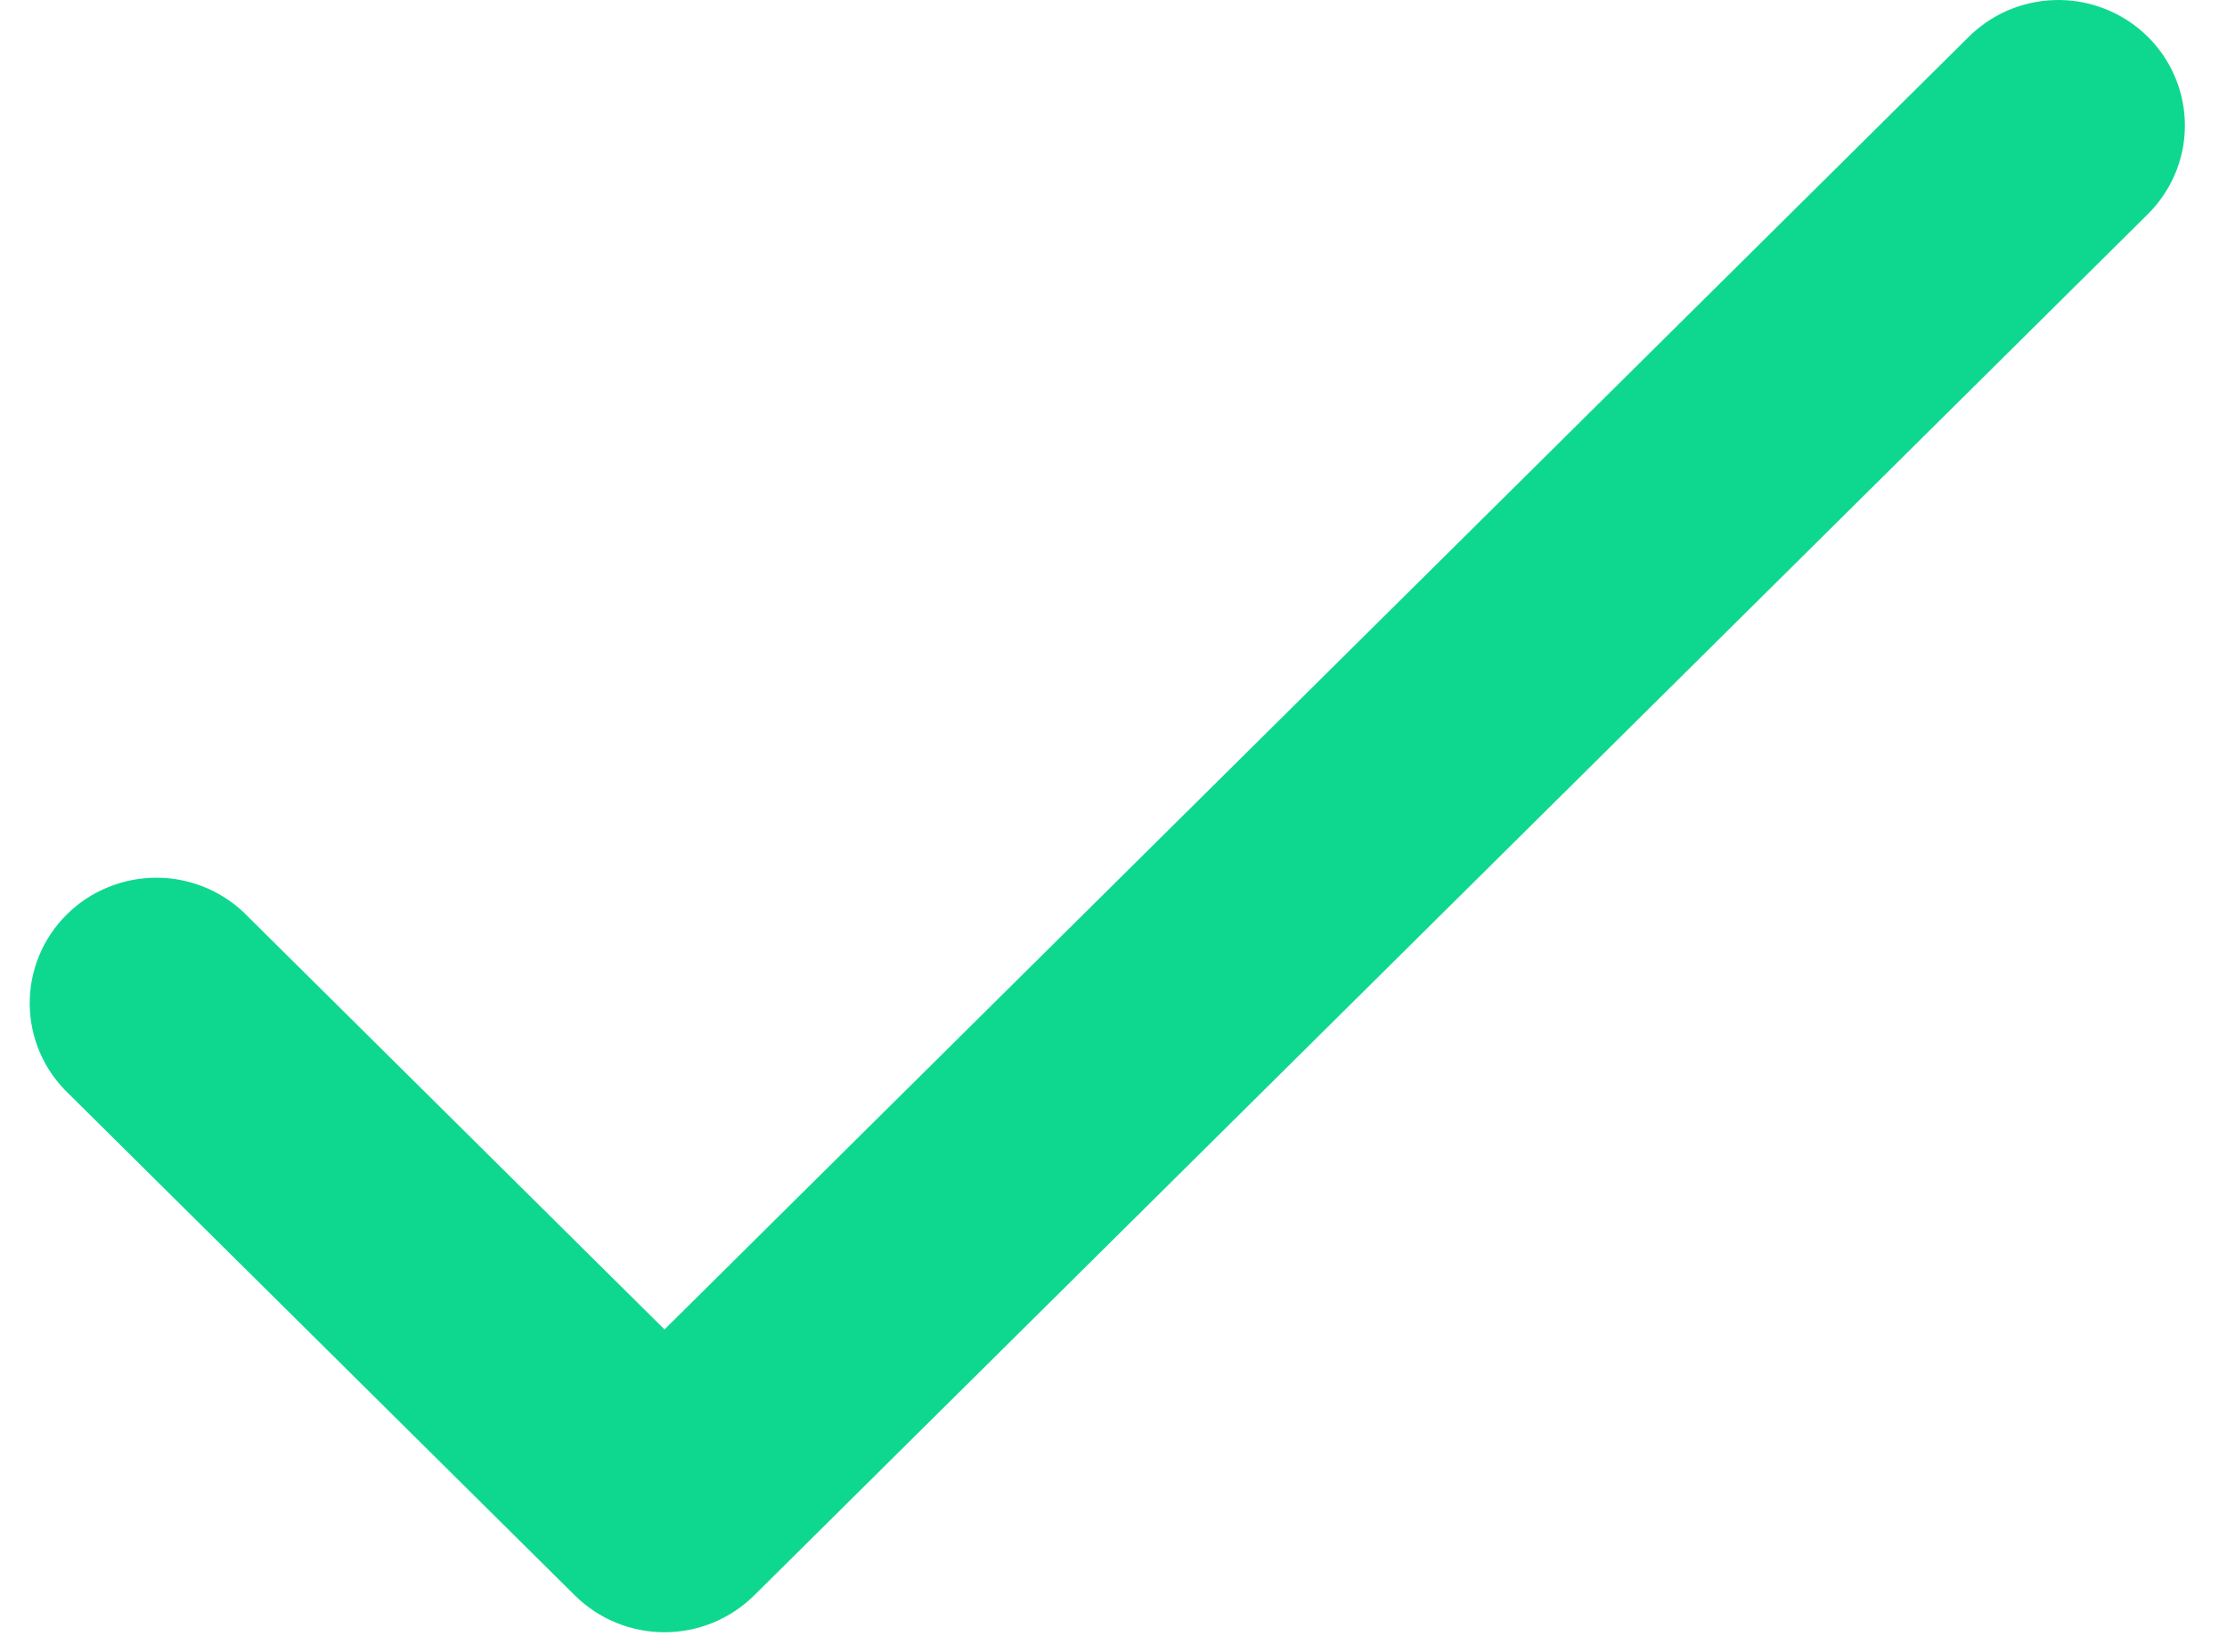
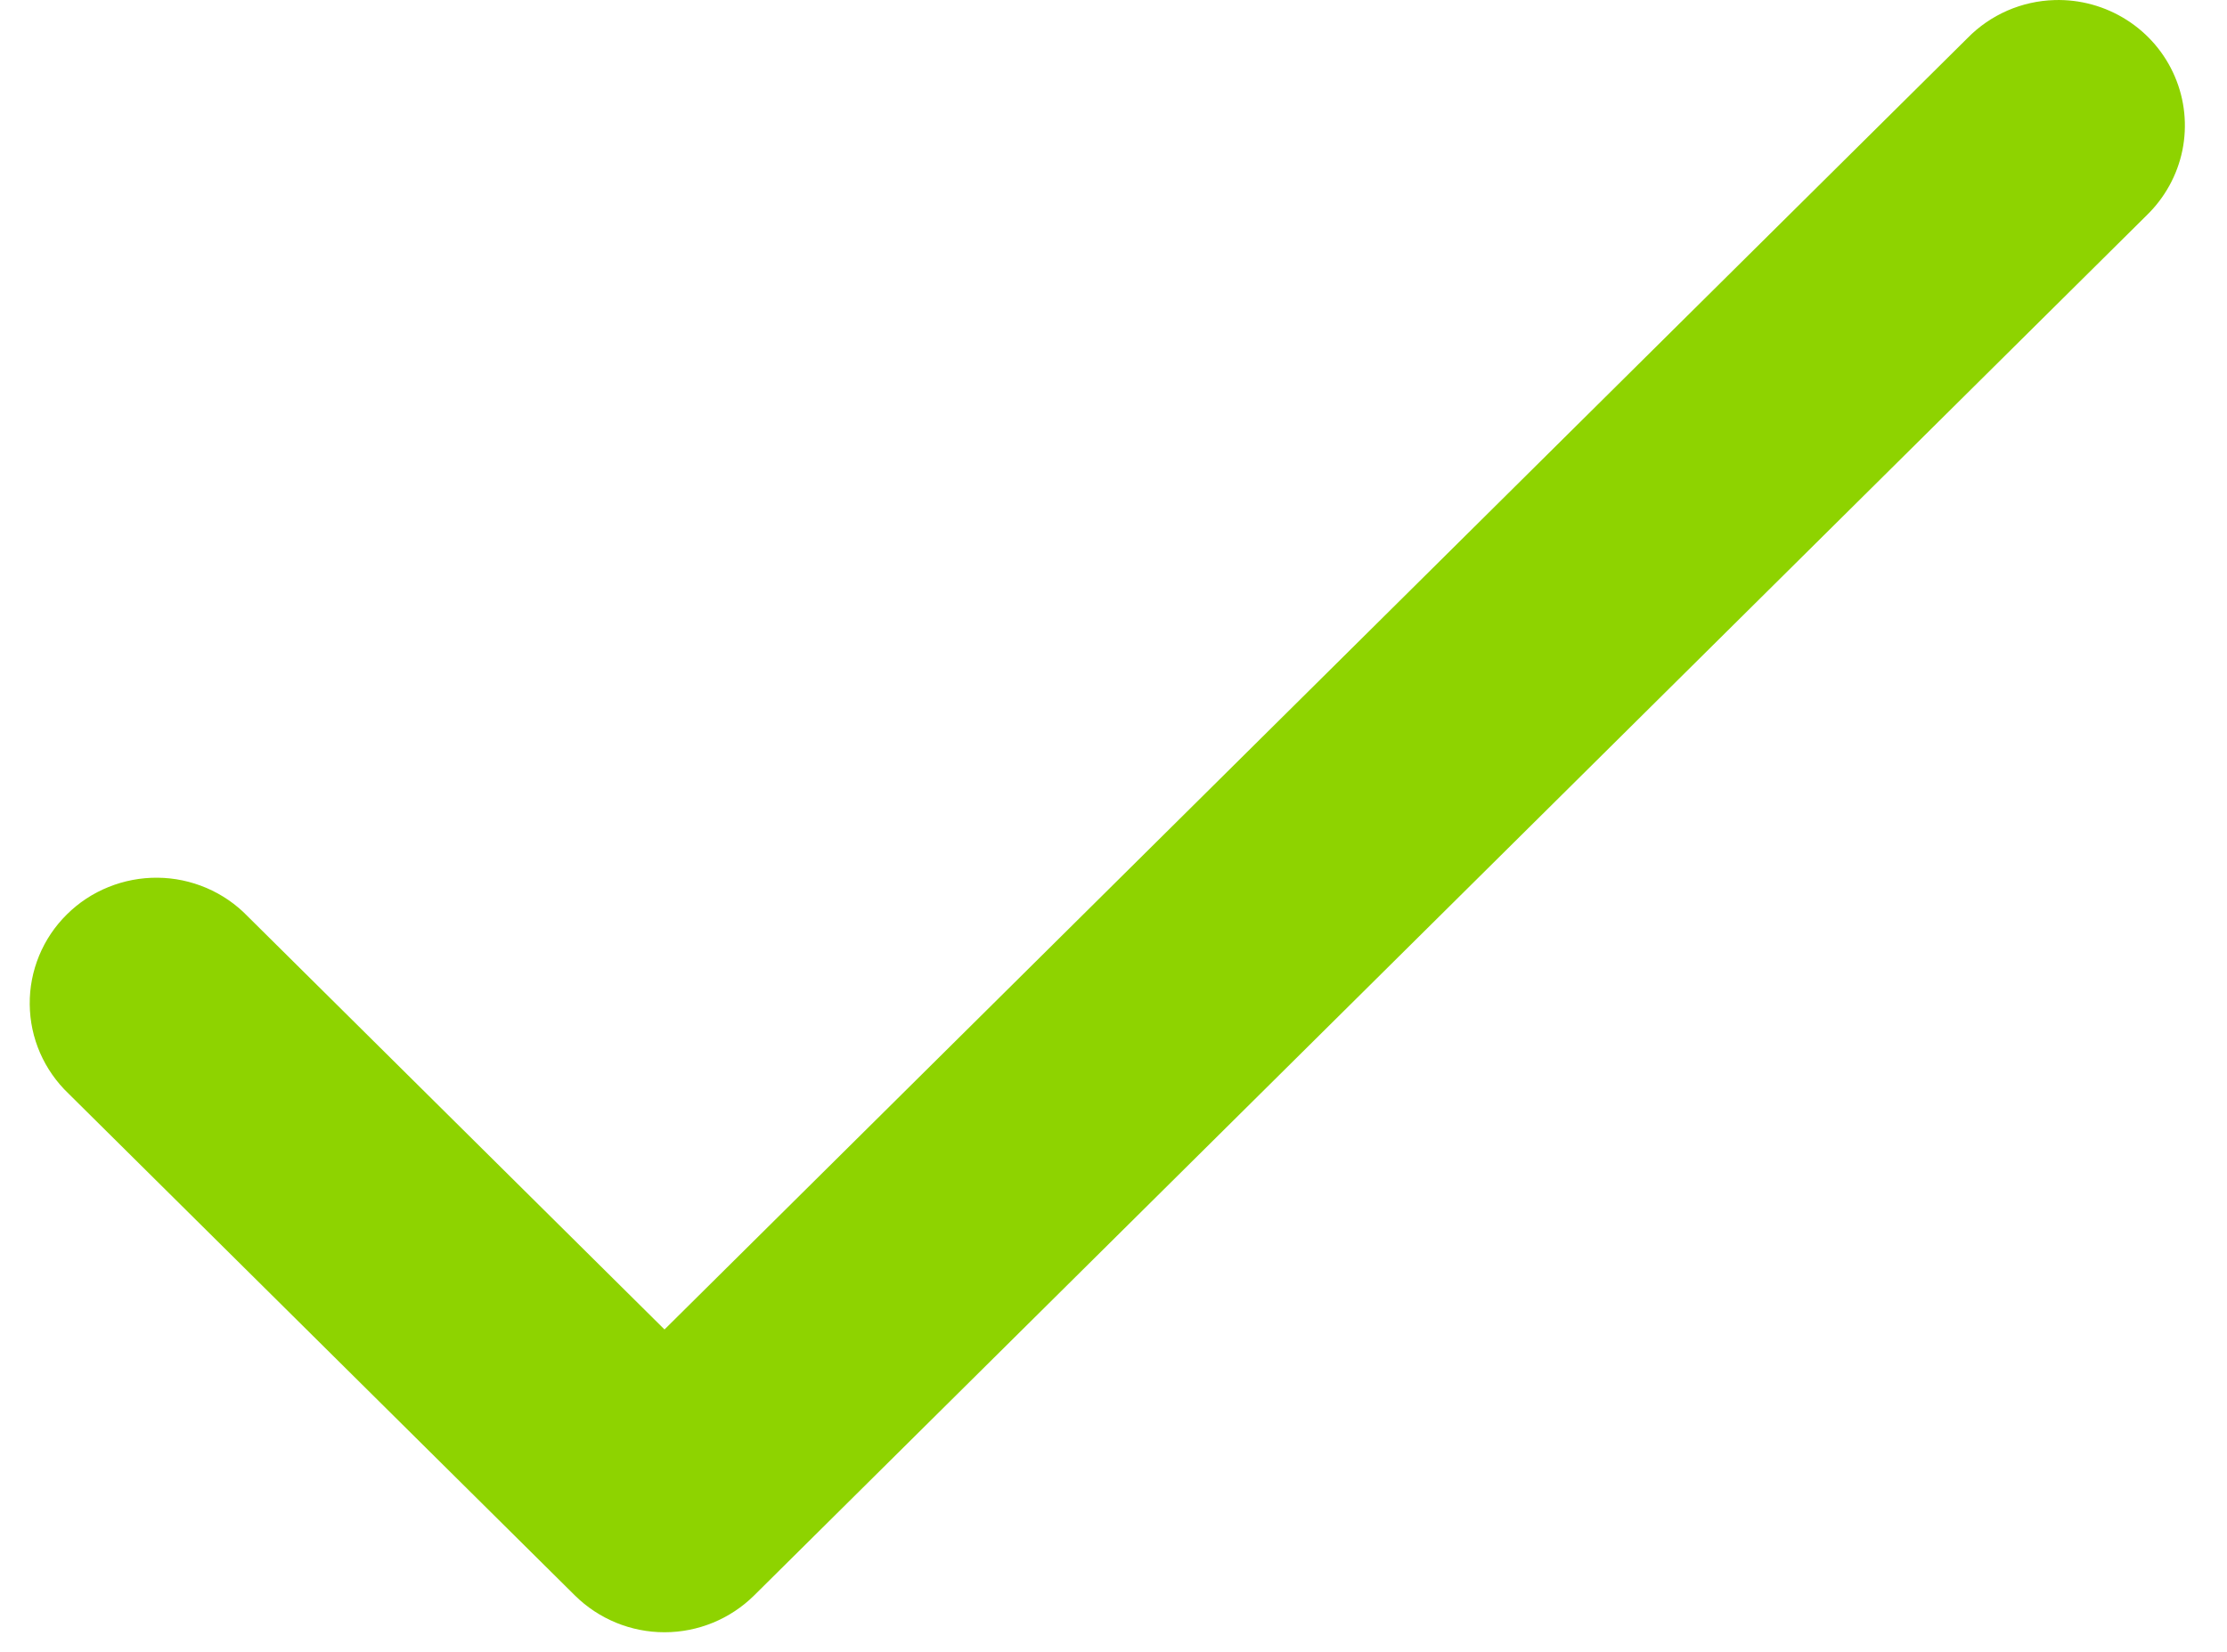
<svg xmlns="http://www.w3.org/2000/svg" width="31" height="23" viewBox="0 0 31 23" fill="none">
-   <path d="M28.599 0.001C28.142 0.014 27.707 0.204 27.388 0.53L9.25 18.511L3.447 12.758C3.285 12.59 3.09 12.456 2.875 12.364C2.66 12.272 2.428 12.223 2.194 12.221C1.959 12.219 1.727 12.263 1.51 12.351C1.293 12.438 1.096 12.568 0.93 12.733C0.764 12.897 0.633 13.092 0.544 13.308C0.456 13.523 0.411 13.753 0.414 13.986C0.416 14.218 0.465 14.448 0.558 14.661C0.651 14.874 0.786 15.067 0.955 15.228L8.004 22.216C8.335 22.543 8.783 22.727 9.25 22.727C9.717 22.727 10.165 22.543 10.496 22.216L29.88 3C30.134 2.754 30.308 2.439 30.379 2.094C30.449 1.748 30.413 1.39 30.274 1.066C30.136 0.742 29.902 0.467 29.603 0.277C29.304 0.087 28.954 -0.01 28.599 0.001Z" fill="#0ED88F" />
+   <path d="M28.599 0.001C28.142 0.014 27.707 0.204 27.388 0.53L9.25 18.511L3.447 12.758C3.285 12.59 3.09 12.456 2.875 12.364C2.66 12.272 2.428 12.223 2.194 12.221C1.959 12.219 1.727 12.263 1.51 12.351C1.293 12.438 1.096 12.568 0.93 12.733C0.764 12.897 0.633 13.092 0.544 13.308C0.456 13.523 0.411 13.753 0.414 13.986C0.416 14.218 0.465 14.448 0.558 14.661C0.651 14.874 0.786 15.067 0.955 15.228L8.004 22.216C8.335 22.543 8.783 22.727 9.25 22.727C9.717 22.727 10.165 22.543 10.496 22.216L29.88 3C30.134 2.754 30.308 2.439 30.379 2.094C30.449 1.748 30.413 1.39 30.274 1.066C30.136 0.742 29.902 0.467 29.603 0.277C29.304 0.087 28.954 -0.01 28.599 0.001Z" fill="#8ED300" />
</svg>
